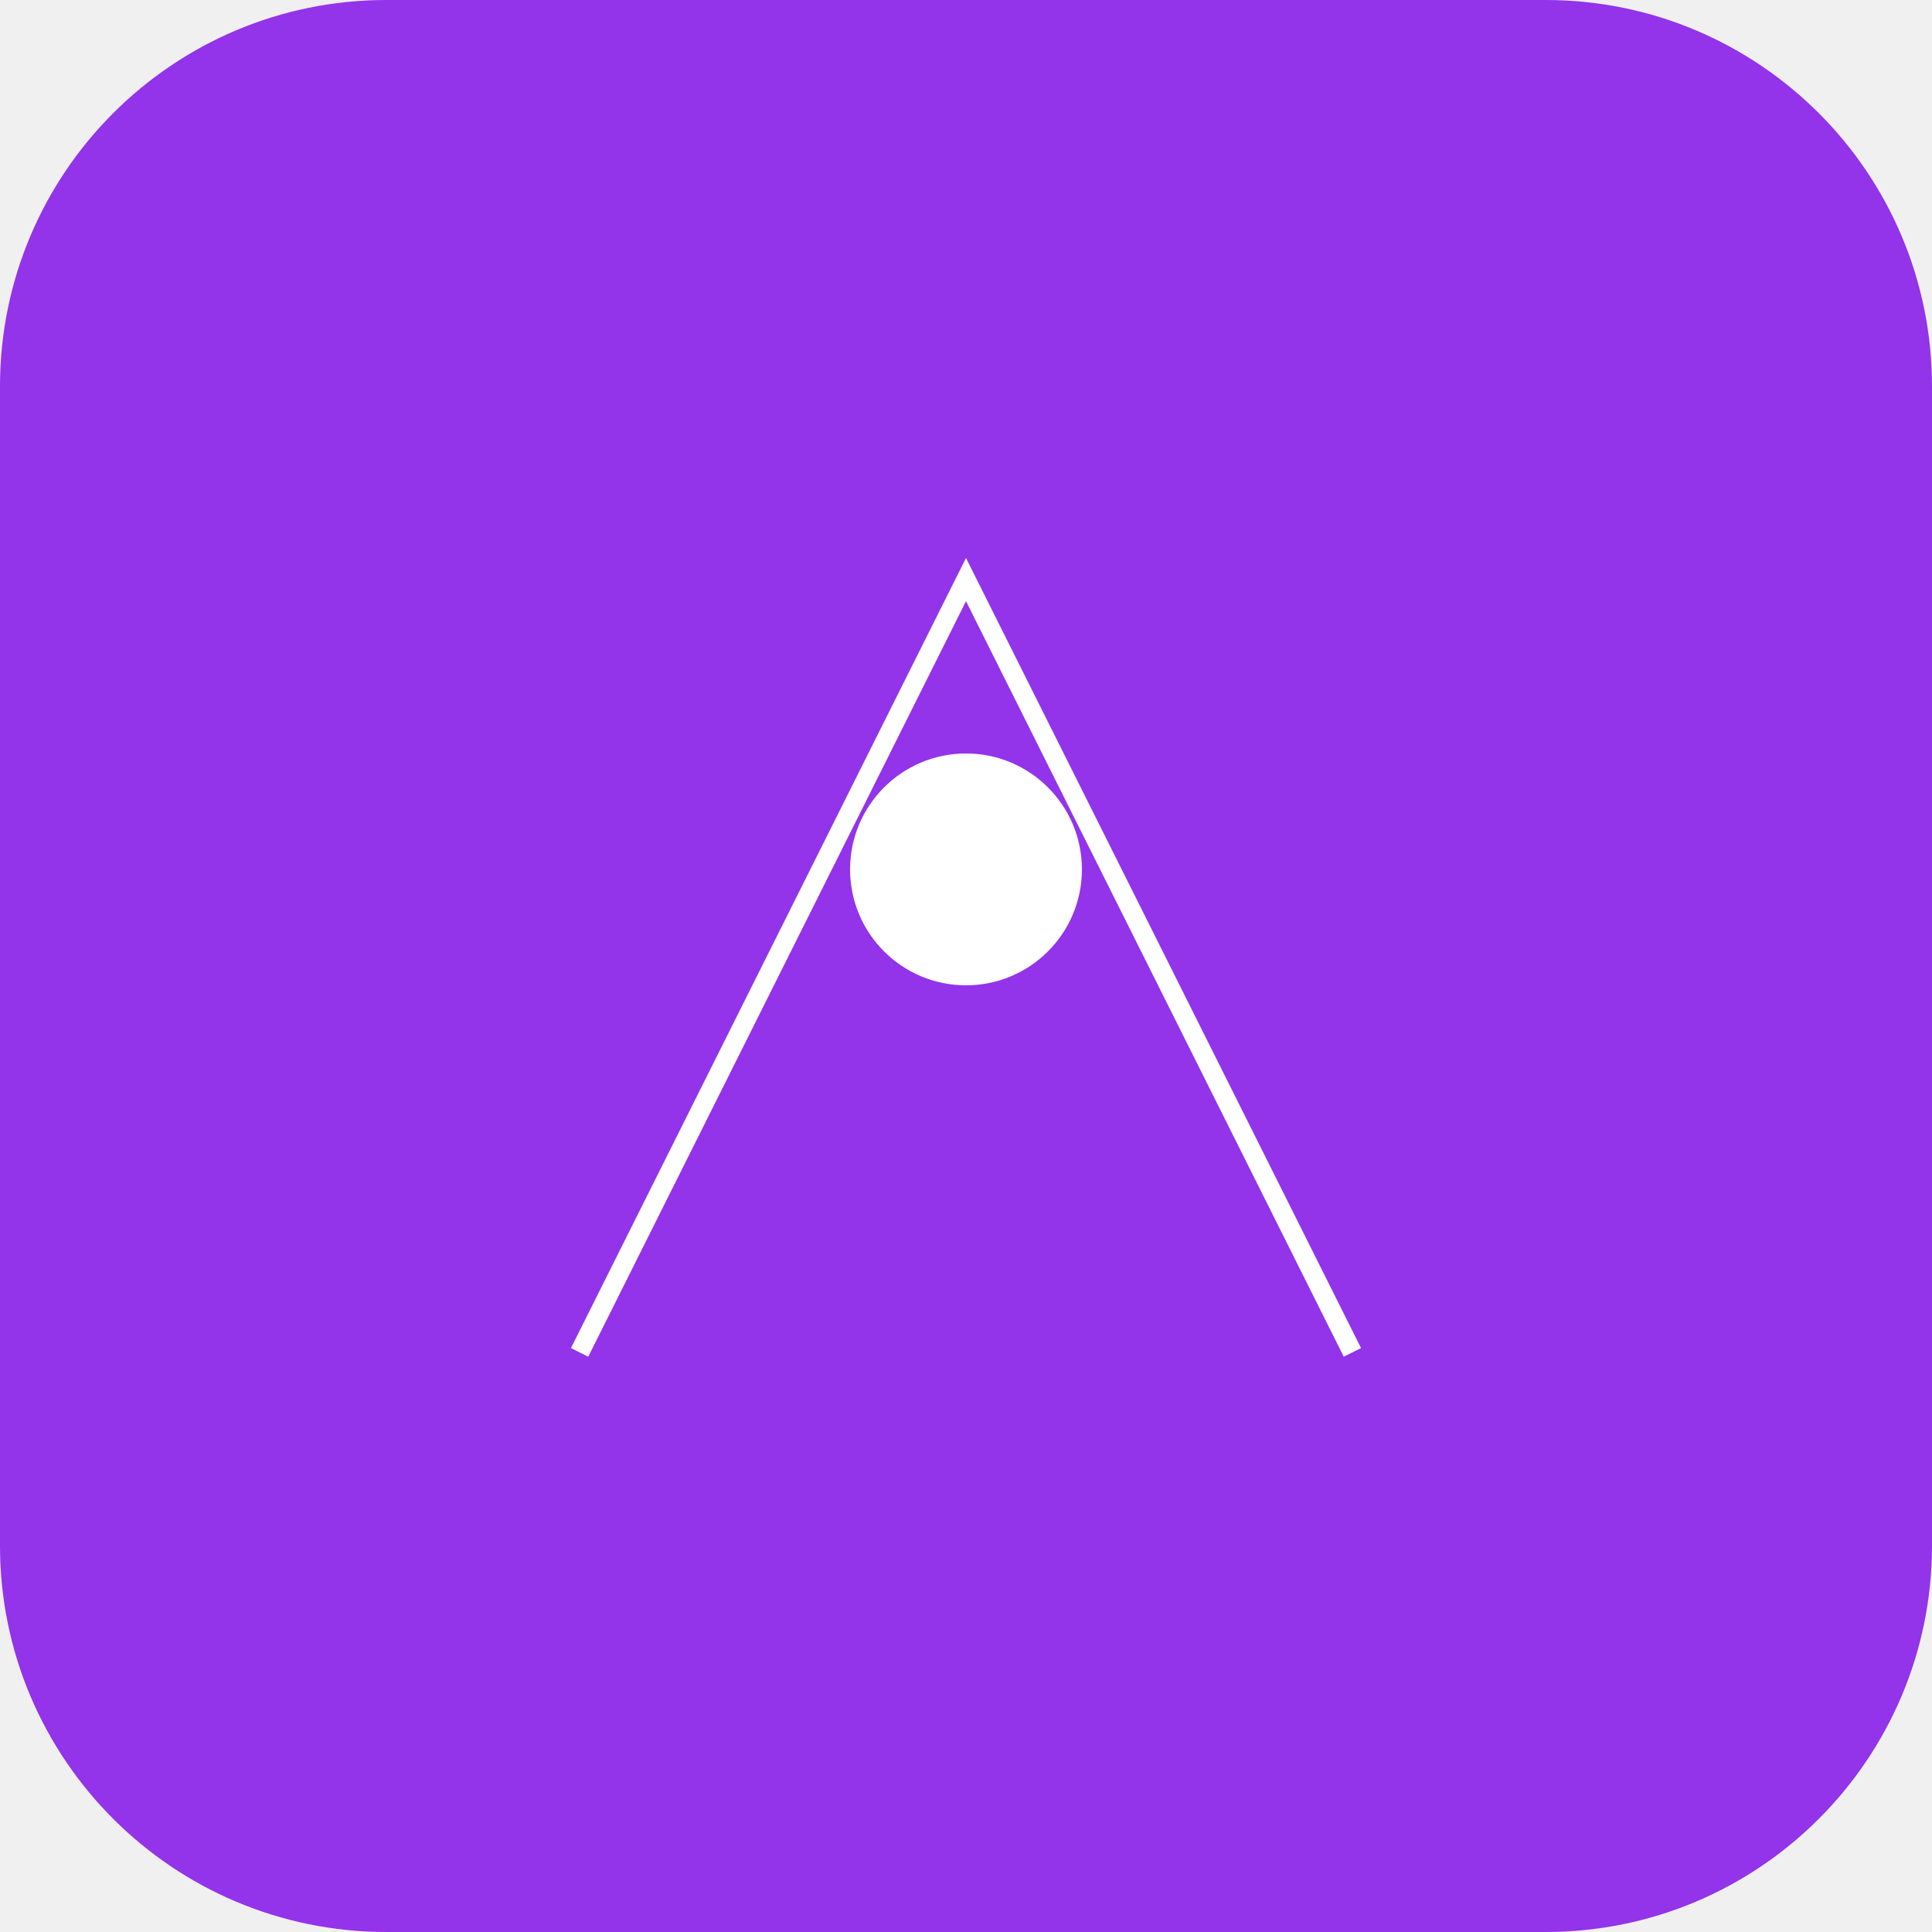
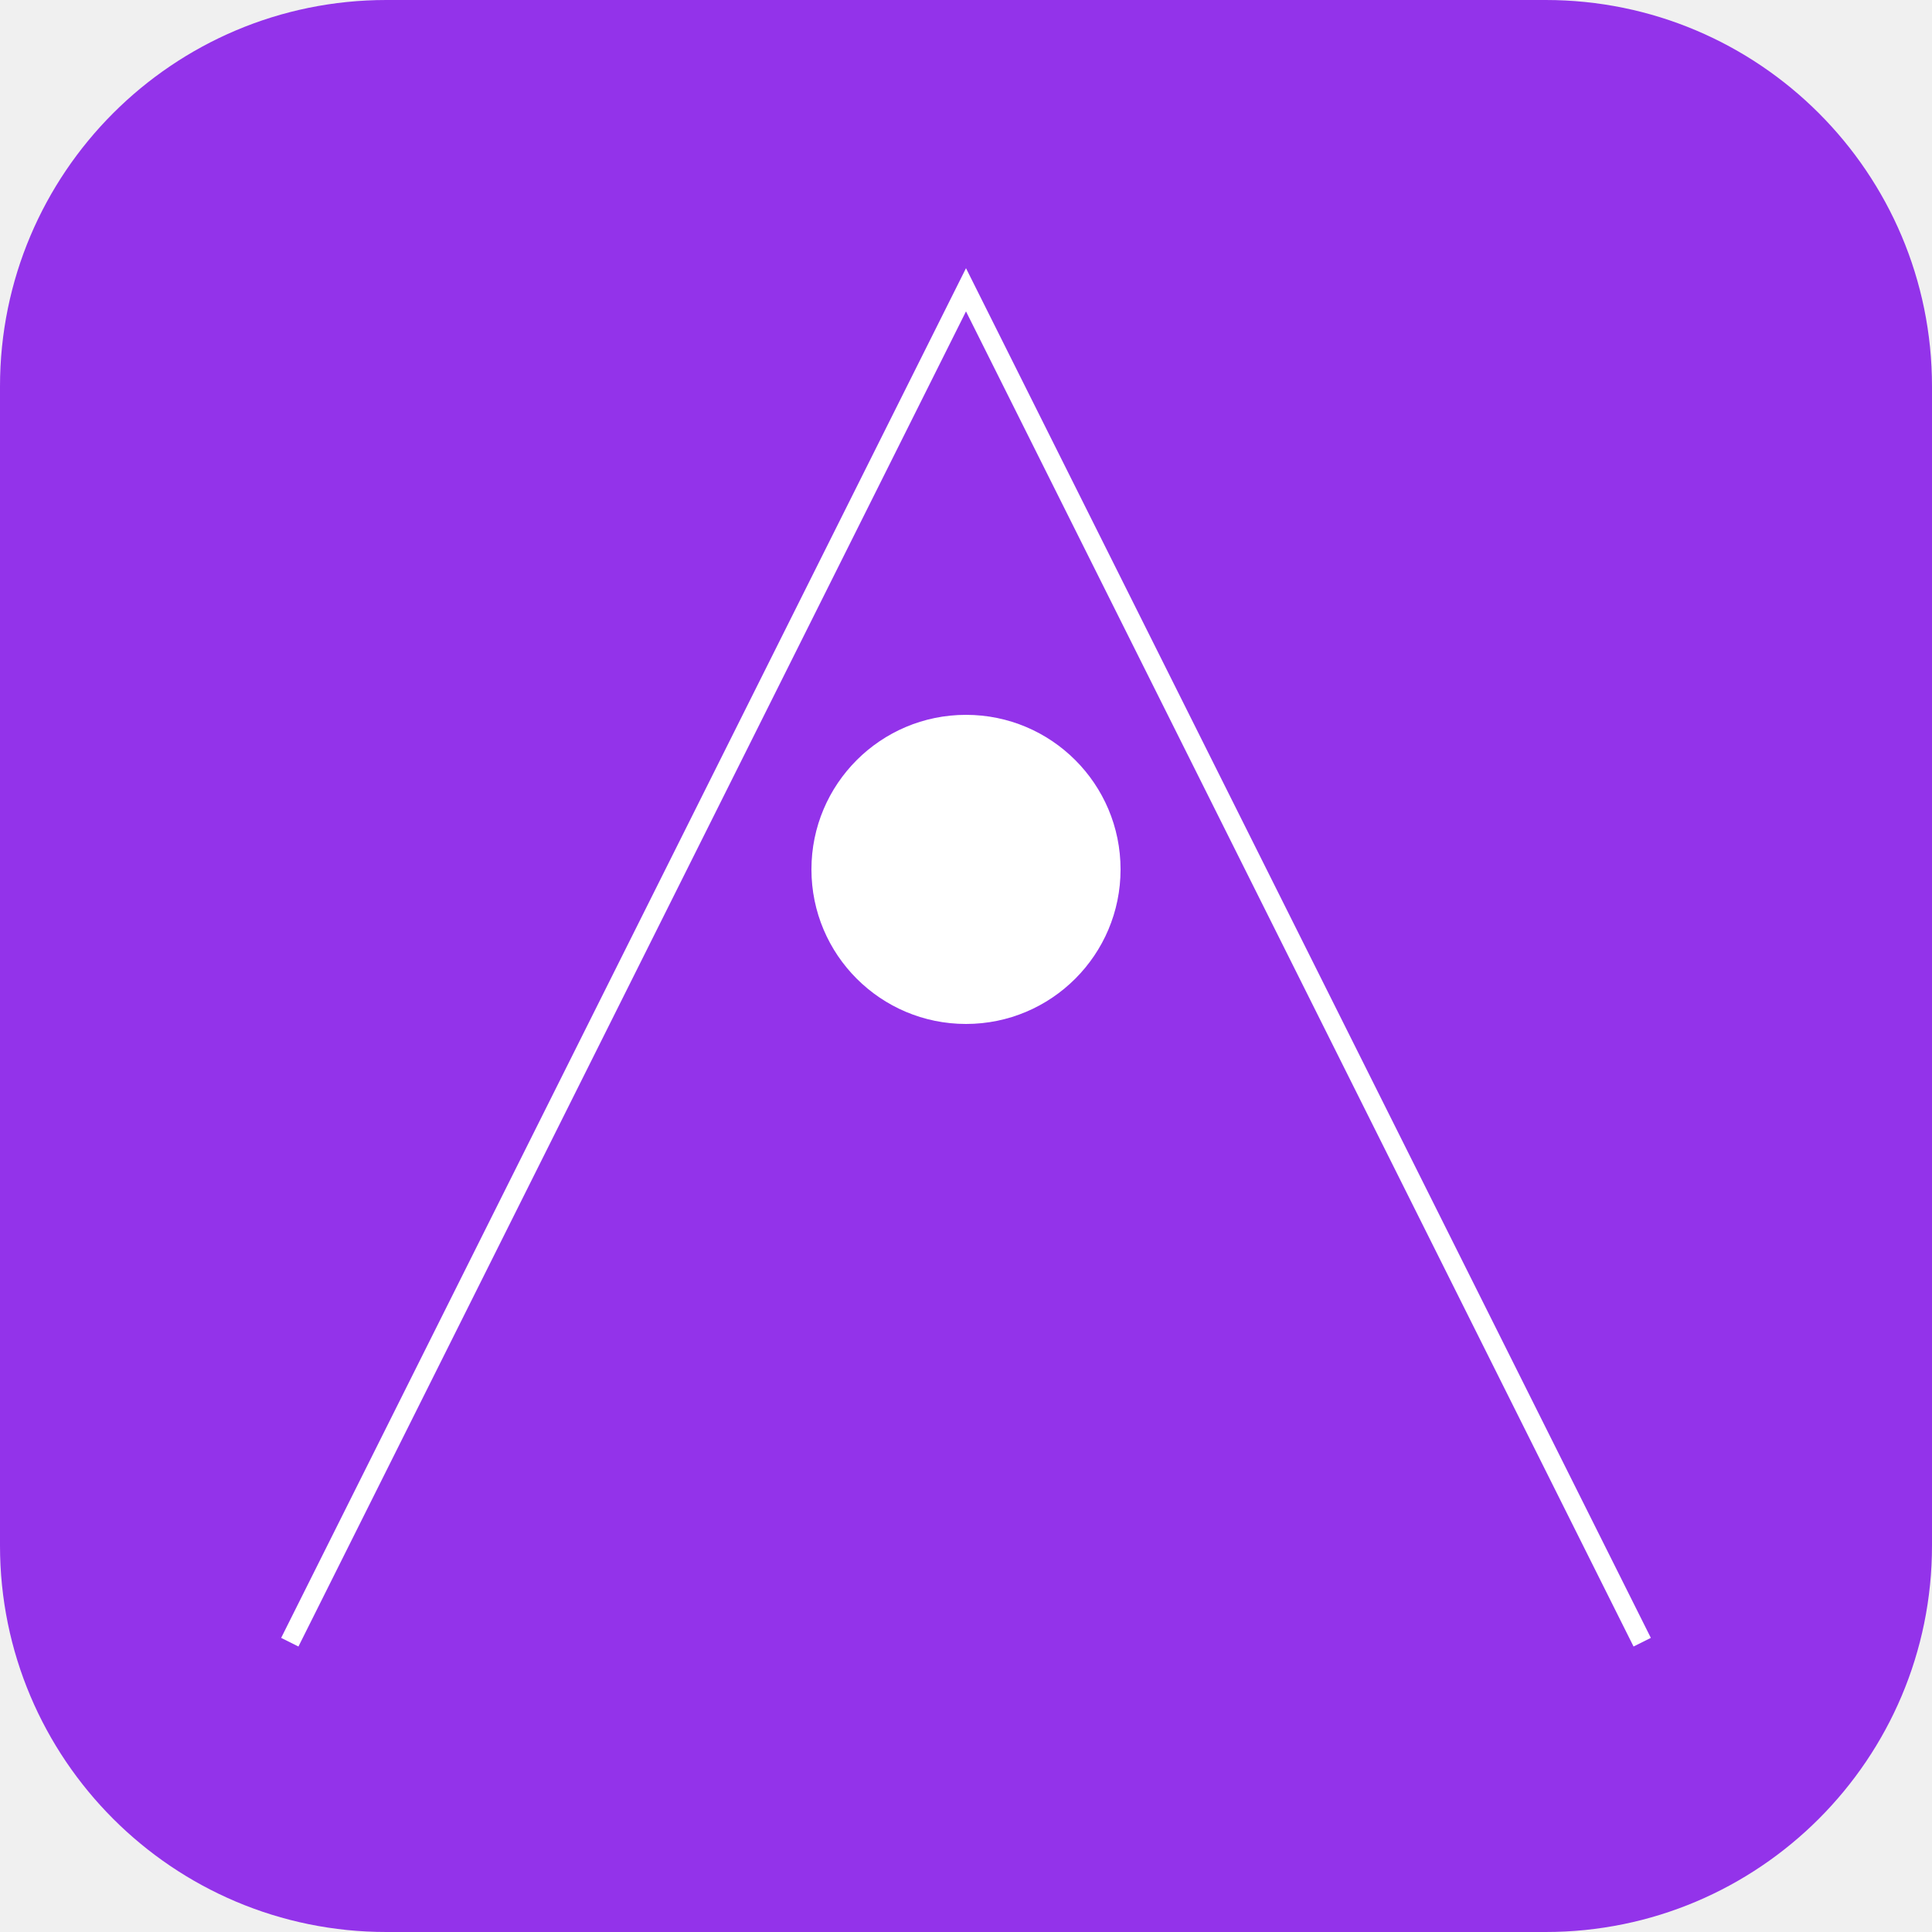
<svg xmlns="http://www.w3.org/2000/svg" width="32" height="32" viewBox="0 0 100 100" fill="none">
  <rect width="100" height="100" rx="20" fill="#9333ea" />
-   <path d="M30 70 L50 30 L70 70" stroke="white" strokeWidth="10" strokeLinecap="round" strokeLinejoin="round" />
-   <circle cx="50" cy="45" r="6" fill="white" />
+   <path d="M15 85 L50 15 L85 85" stroke="white" strokeWidth="12" strokeLinecap="round" strokeLinejoin="round" />
+   <circle cx="50" cy="45" r="8" fill="white" />
</svg>
